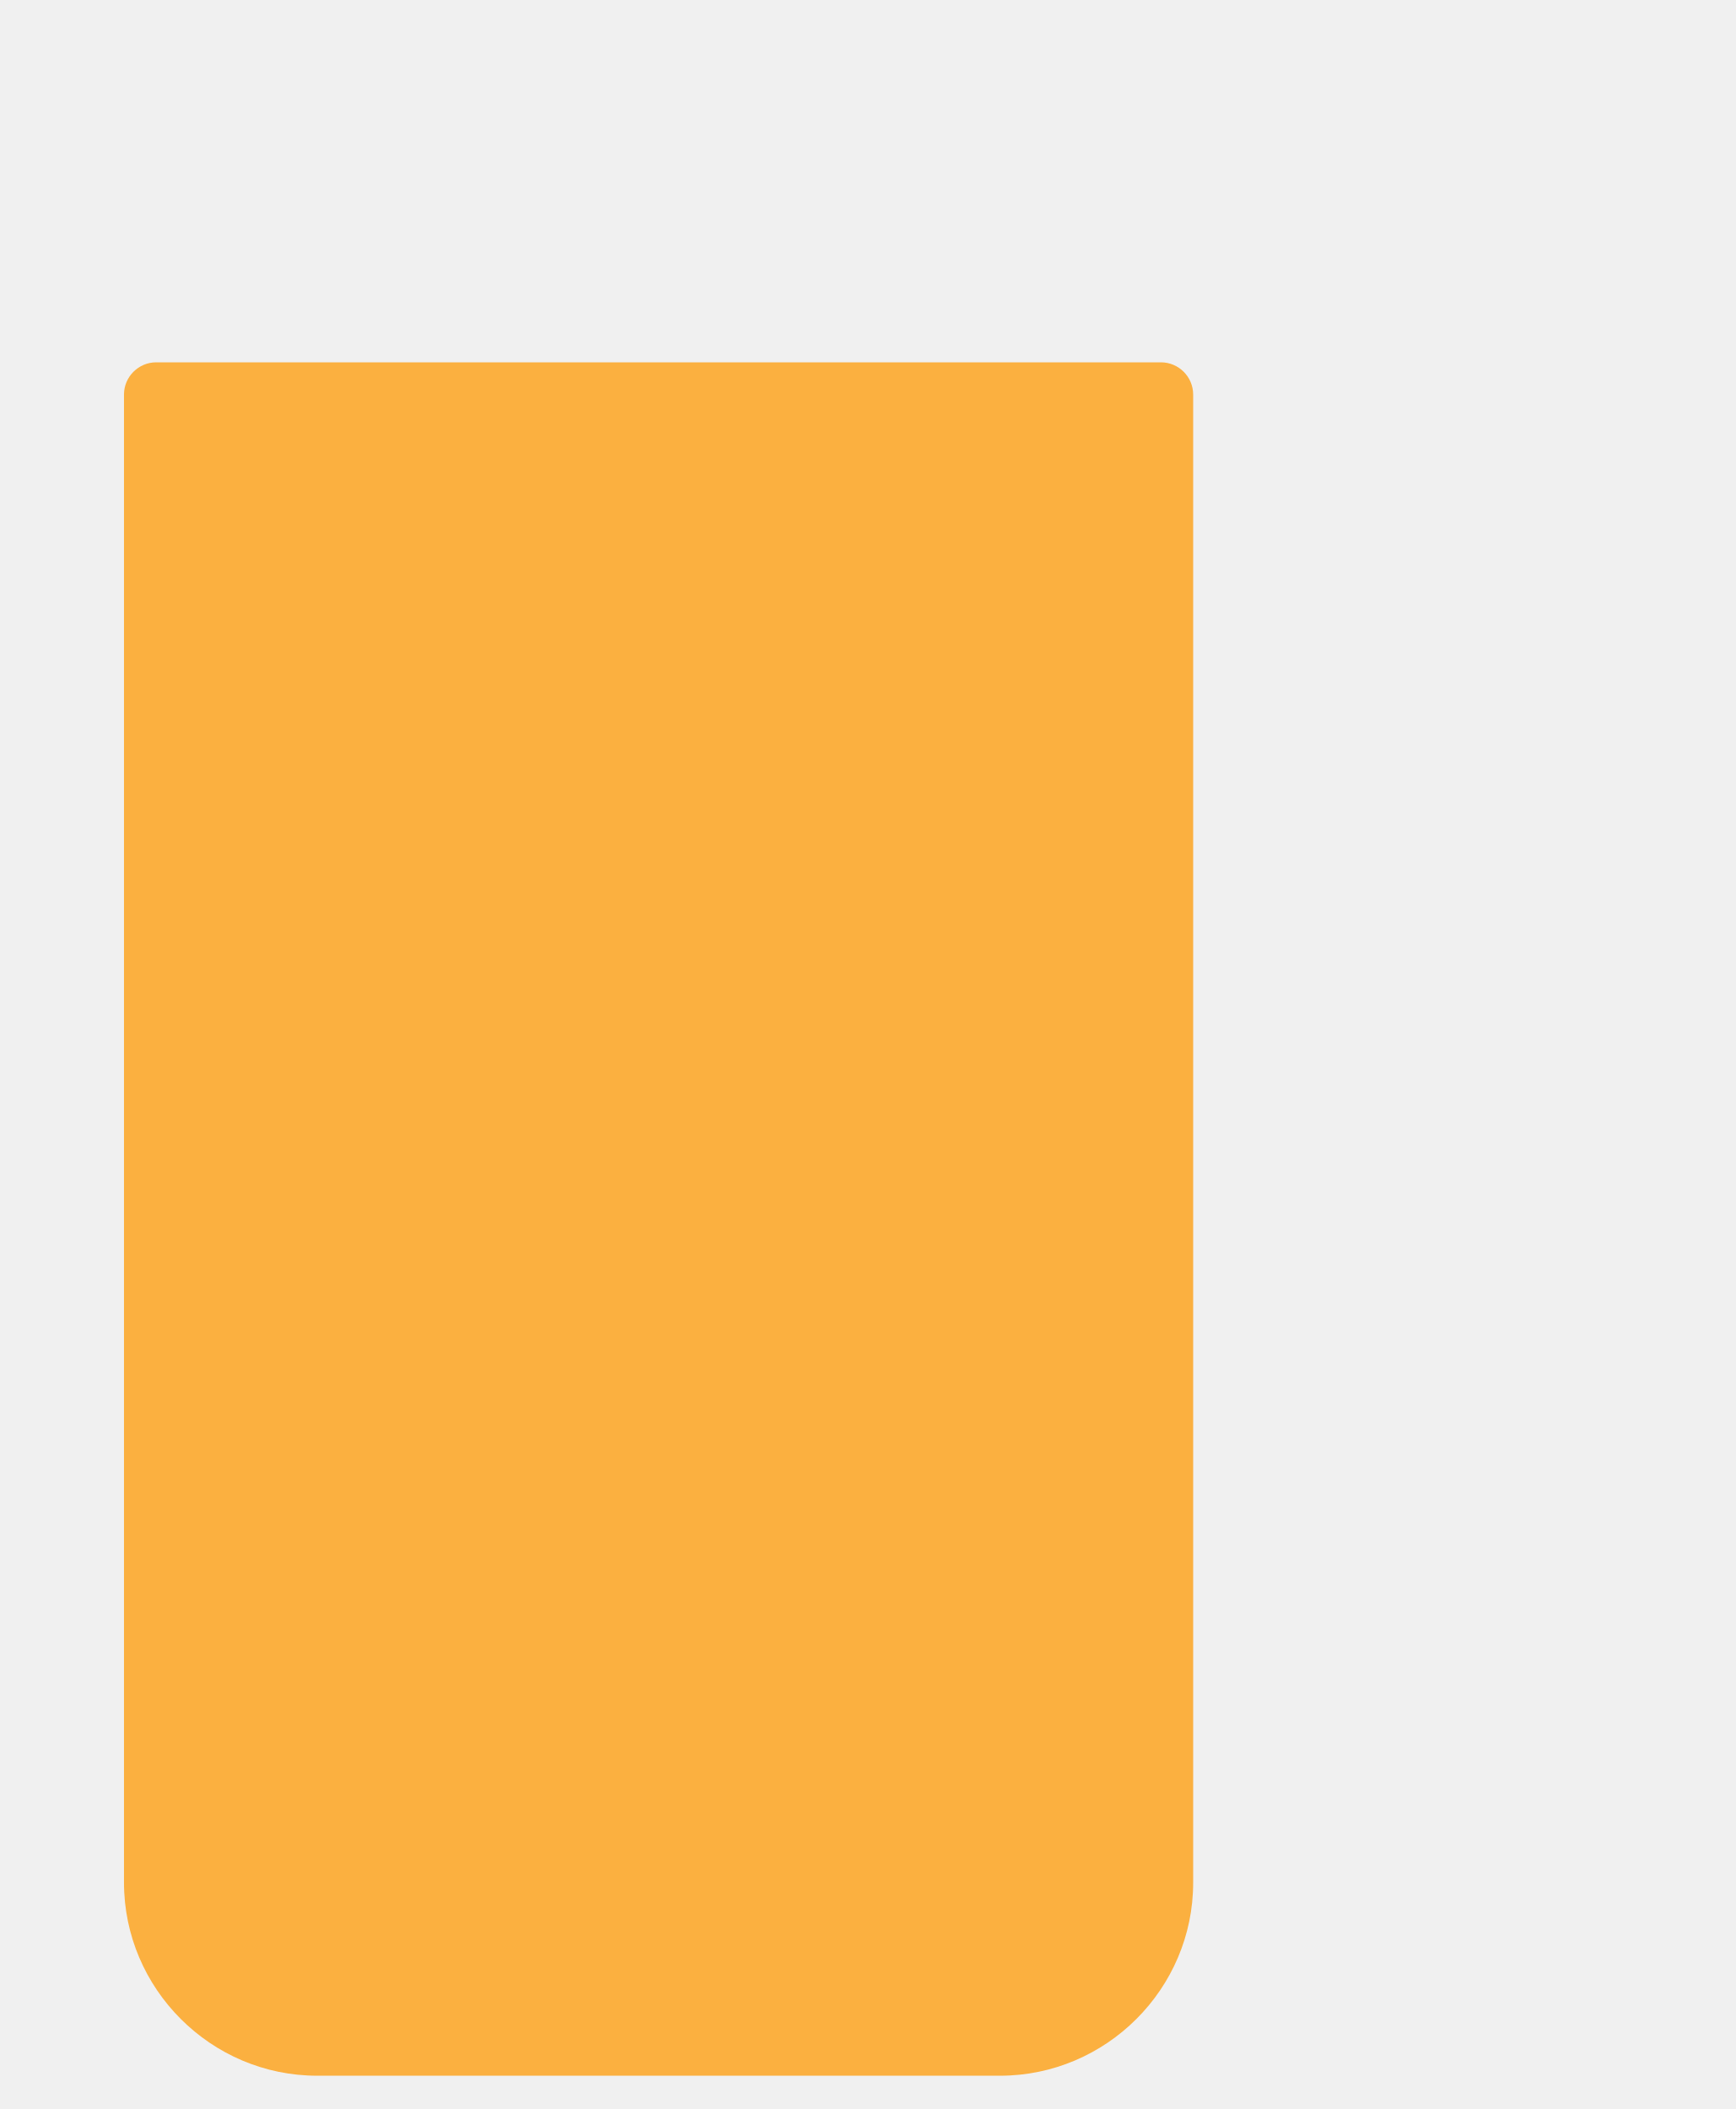
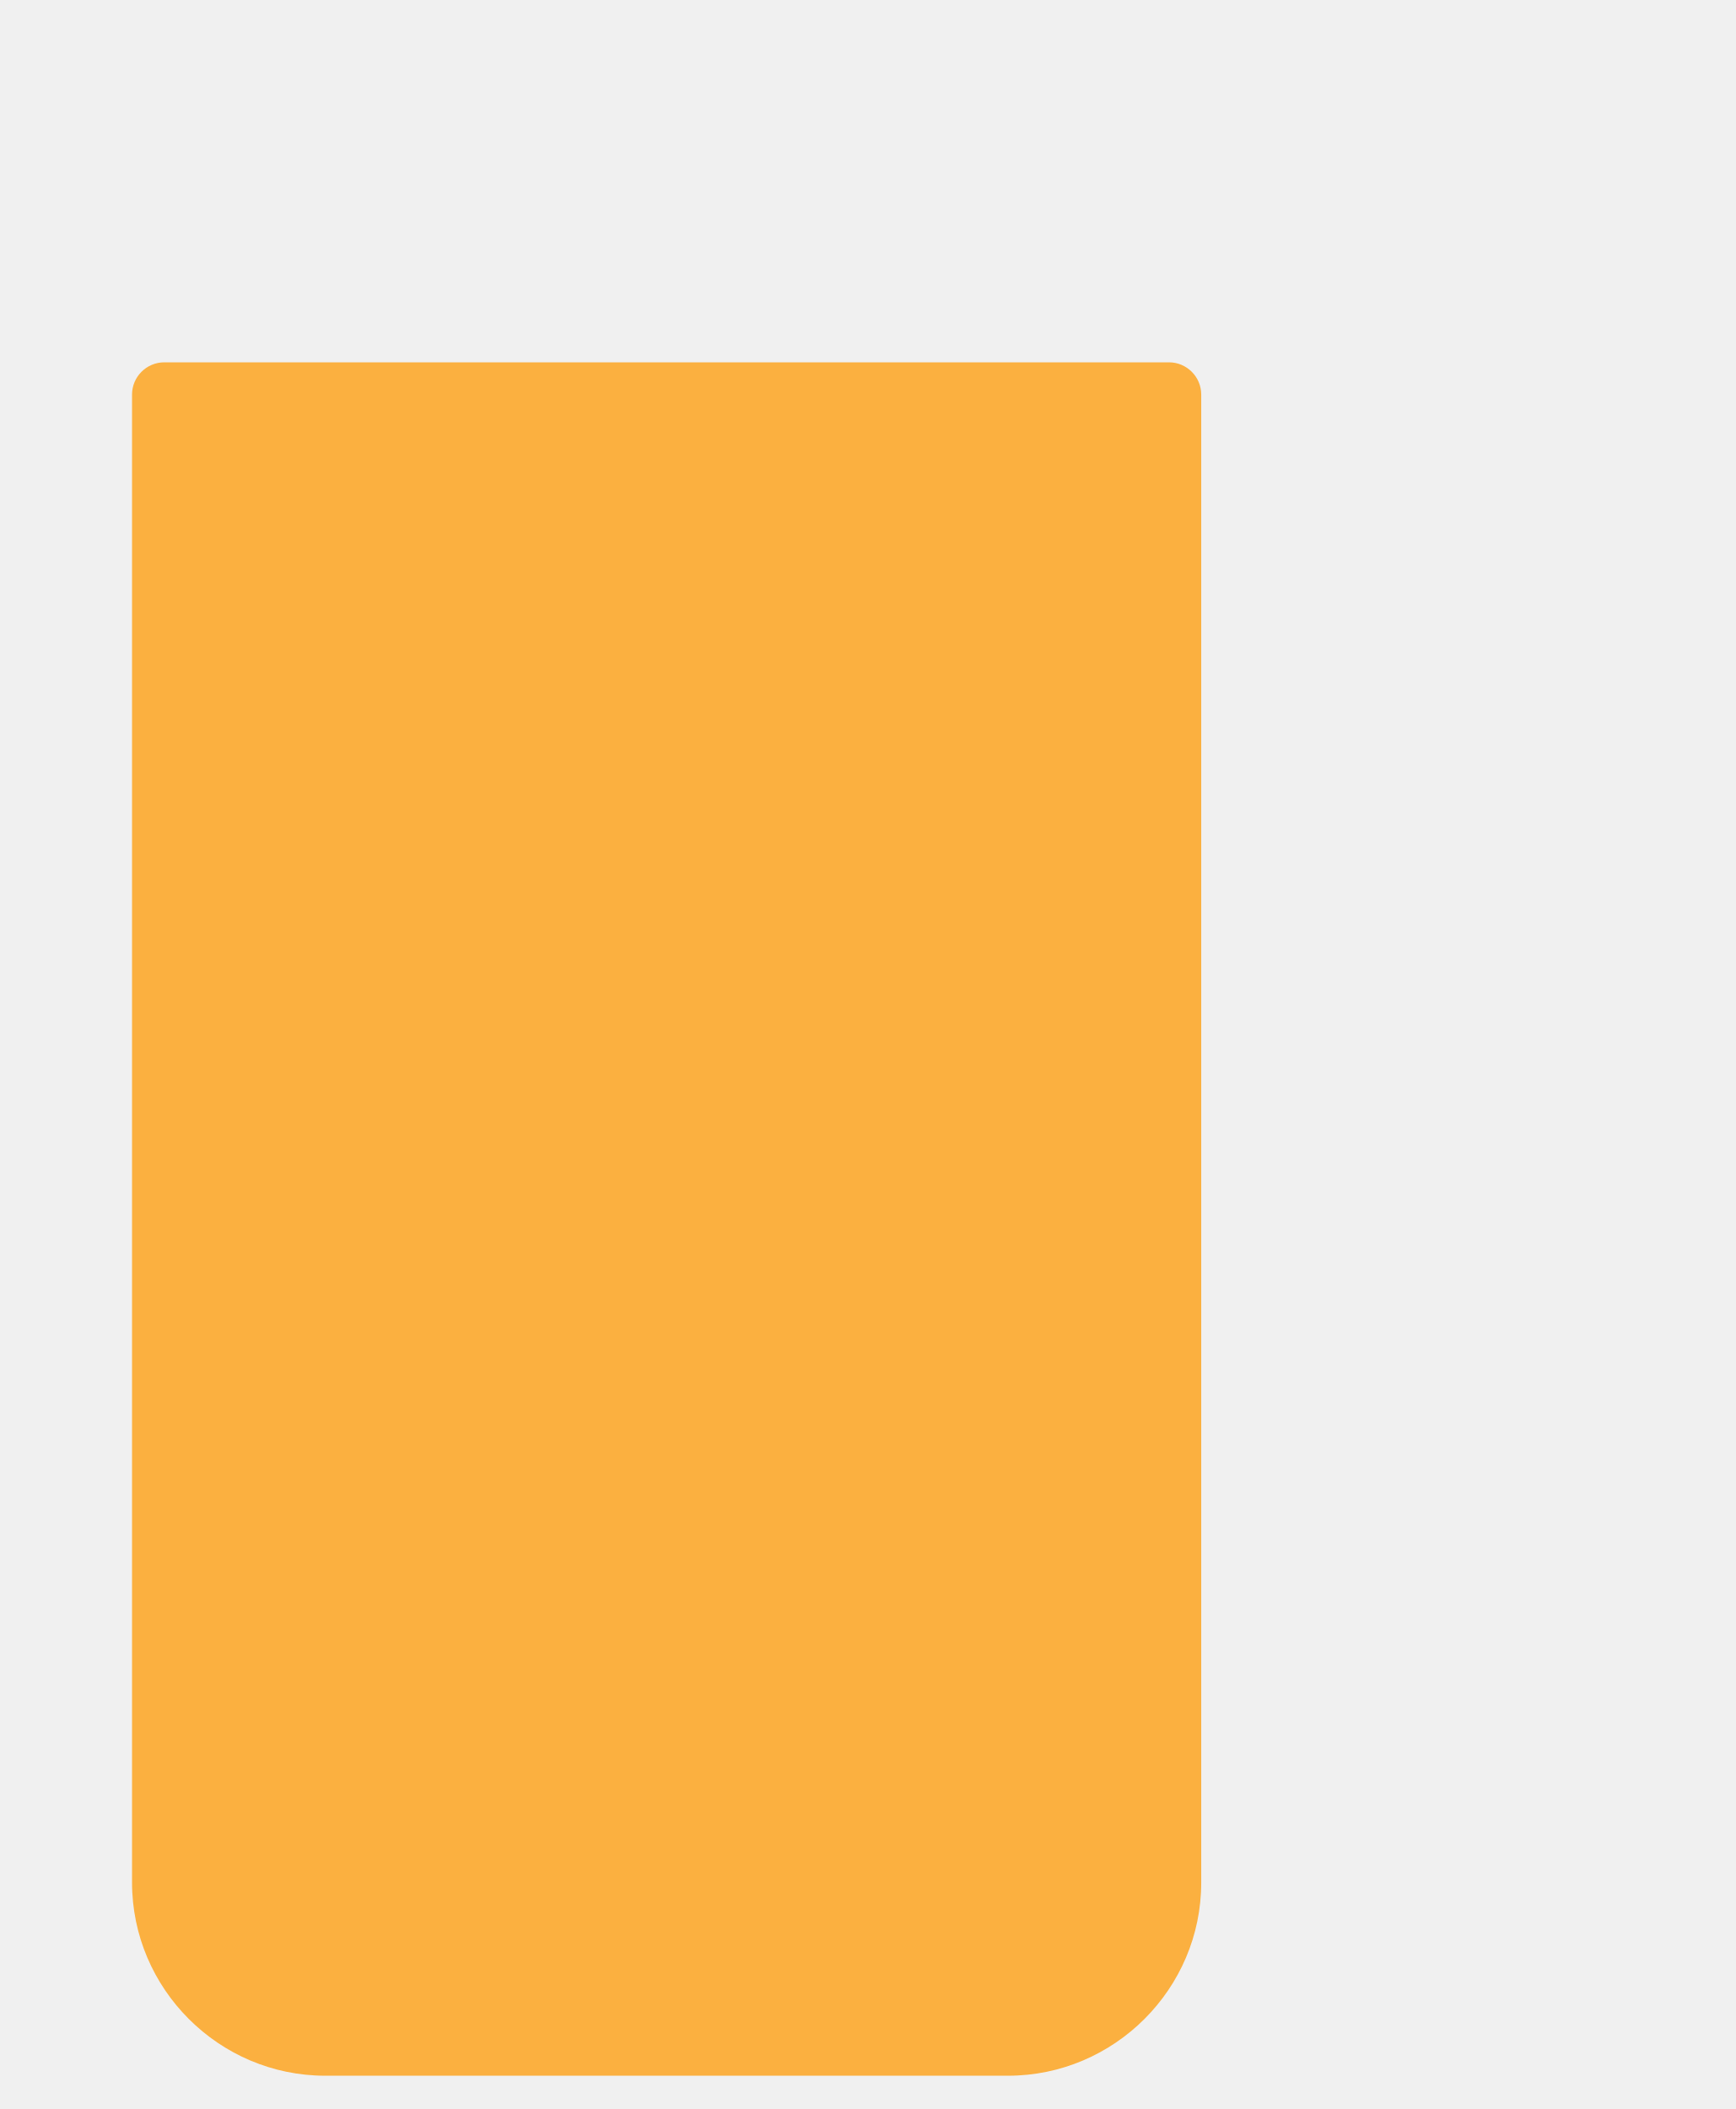
- <svg xmlns="http://www.w3.org/2000/svg" version="1.1" x="0px" y="0px" viewBox="0 0 646.6 785.8" style="enable-background:new 0 0 646.6 785.8;" xml:space="preserve">
+ <svg xmlns="http://www.w3.org/2000/svg" version="1.1" x="0px" y="0px" width="646.6px" height="785.8px" viewBox="0 0 646.6 785.8" style="enable-background:new 0 0 646.6 785.8;" xml:space="preserve">
  <style type="text/css">
	.st0{display:none;}
	.st1{display:inline;}
	.st2{fill:#FBB040;}
	.st3{display:inline;opacity:0.1;}
- 	.st4{fill:#BCBEC0;}
+ 	.st4{fill:#78909C;}
	.st5{display:inline;opacity:0.35;}
- 	.st6{fill:#FFFFFF;}
+ 	.st6{fill:#FFF8E1;}
</style>
  <g id="Layer_4" class="st0">
    <rect x="0" y="0" class="st1" width="646.6" height="794" />
  </g>
  <g id="beer">
-     <path class="st2" d="M372.6,773.4H118.2c-39.6,0-72-32.4-72-72V147c0-6.6,5.4-12,12-12h374.4c6.6,0,12,5.4,12,12v554.5   C444.6,741,412.2,773.4,372.6,773.4z" />
+     <path class="st2" d="M375.6,773.4H121.2c-39.6,0-72-32.4-72-72V147c0-6.6,5.4-12,12-12h374.4c6.6,0,12,5.4,12,12v554.5   C447.6,741,415.2,773.4,375.6,773.4z" />
  </g>
  <g id="glass" class="st0">
    <g class="st3">
-       <path class="st4" d="M383.6,785.8h-275c-39.6,0-72-32.4-72-72V147c0-6.6,5.4-12,12-12h395c6.6,0,12,5.4,12,12v566.8    C455.6,753.4,423.2,785.8,383.6,785.8z" />
-       <path class="st4" d="M589.9,278.6H391.6c-29.7,0-54,24.3-54,54v25.3c0-6.6,5.4-12,12-12h215.7c6.6,0,12,5.4,12,12V639    c0,6.6-5.4,12-12,12H349.6c-6.6,0-12-5.4-12-12v25.3c0,29.7,24.3,54,54,54h198.3c29.7,0,54-24.3,54-54V332.6    C643.9,302.9,619.6,278.6,589.9,278.6z" />
+       <path class="st4" d="M386.3,785.8h-275c-39.6,0-72-32.4-72-72V147c0-6.6,5.4-12,12-12h395c6.6,0,12,5.4,12,12v566.8    C458.3,753.4,425.9,785.8,386.3,785.8z" />
+       <path class="st4" d="M592.6,278.6H394.2c-29.7,0-54,24.3-54,54v25.3c0-6.6,5.4-12,12-12h215.7c6.6,0,12,5.4,12,12V639    c0,6.6-5.4,12-12,12H352.2c-6.6,0-12-5.4-12-12v25.3c0,29.7,24.3,54,54,54h198.3c29.7,0,54-24.3,54-54V332.6    C646.6,302.9,622.3,278.6,592.6,278.6z" />
    </g>
    <g class="st1">
-       <path class="st4" d="M589.6,278.6h-145v67.3h120.3c6.6,0,12,5.4,12,12V639c0,6.6-5.4,12-12,12H444.6v50.4c0,5.8-0.7,11.5-2,16.9    h147c29.7,0,54-24.3,54-54V332.6C643.6,302.9,619.3,278.6,589.6,278.6z" />
-       <path class="st4" d="M443.3,135h-10.6c6.6,0,12,5.4,12,12v554.5c0,39.6-32.4,72-72,72H118.2c-39.6,0-72-32.4-72-72V147    c0-6.6,5.4-12,12-12h-10c-6.6,0-12,5.4-12,12v566.8c0,39.6,32.4,72,72,72h275c39.6,0,72-32.4,72-72V147    C455.3,140.4,449.9,135,443.3,135z" />
+       <path class="st4" d="M592.6,278.6h-145v67.3h120.3c6.6,0,12,5.4,12,12V639c0,6.6-5.4,12-12,12H447.6v50.4c0,5.8-0.7,11.5-2,16.9    h147c29.7,0,54-24.3,54-54V332.6C646.6,302.9,622.3,278.6,592.6,278.6z" />
+       <path class="st4" d="M446.3,135h-10.6c6.6,0,12,5.4,12,12v554.5c0,39.6-32.4,72-72,72H121.2c-39.6,0-72-32.4-72-72V147    c0-6.6,5.4-12,12-12h-10c-6.6,0-12,5.4-12,12v566.8c0,39.6,32.4,72,72,72h275c39.6,0,72-32.4,72-72V147    C458.3,140.4,452.9,135,446.3,135z" />
    </g>
    <g class="st5">
-       <path class="st4" d="M119.2,690.8L119.2,690.8c-22.7,0-41.3-18.6-41.3-41.3V251.1c0-22.7,18.6-41.3,41.3-41.3h0    c22.7,0,41.3,18.6,41.3,41.3v398.4C160.5,672.2,141.9,690.8,119.2,690.8z" />
-       <path class="st4" d="M245.7,718.3L245.7,718.3c-22.7,0-41.3-18.6-41.3-41.3V278.6c0-22.7,18.6-41.3,41.3-41.3h0    c22.7,0,41.3,18.6,41.3,41.3V677C287,699.7,268.4,718.3,245.7,718.3z" />
-       <path class="st4" d="M367.8,690.8L367.8,690.8c-22.7,0-41.3-18.6-41.3-41.3V251.1c0-22.7,18.6-41.3,41.3-41.3h0    c22.7,0,41.3,18.6,41.3,41.3v398.4C409,672.2,390.5,690.8,367.8,690.8z" />
+       <path class="st4" d="M122.2,690.8L122.2,690.8c-22.7,0-41.3-18.6-41.3-41.3V251.1c0-22.7,18.6-41.3,41.3-41.3h0    c22.7,0,41.3,18.6,41.3,41.3v398.4C163.5,672.2,144.9,690.8,122.2,690.8z" />
+       <path class="st4" d="M248.7,718.3L248.7,718.3c-22.7,0-41.3-18.6-41.3-41.3V278.6c0-22.7,18.6-41.3,41.3-41.3h0    c22.7,0,41.3,18.6,41.3,41.3V677C290,699.7,271.4,718.3,248.7,718.3z" />
+       <path class="st4" d="M370.8,690.8L370.8,690.8c-22.7,0-41.3-18.6-41.3-41.3V251.1c0-22.7,18.6-41.3,41.3-41.3h0    c22.7,0,41.3,18.6,41.3,41.3v398.4C412,672.2,393.5,690.8,370.8,690.8z" />
    </g>
  </g>
  <g id="foam" class="st0">
    <g class="st1">
      <circle class="st6" cx="95.2" cy="132.5" r="87.3" />
      <circle class="st6" cx="196.2" cy="99.3" r="87.3" />
      <circle class="st6" cx="243.7" cy="212.4" r="67.5" />
      <circle class="st6" cx="311.1" cy="77.4" r="67.5" />
      <circle class="st6" cx="337.3" cy="166.7" r="67.5" />
      <circle class="st6" cx="253.9" cy="119.1" r="67.5" />
      <circle class="st6" cx="404.8" cy="107.2" r="87.3" />
      <circle class="st6" cx="171.3" cy="166.7" r="67.5" />
    </g>
  </g>
</svg>
